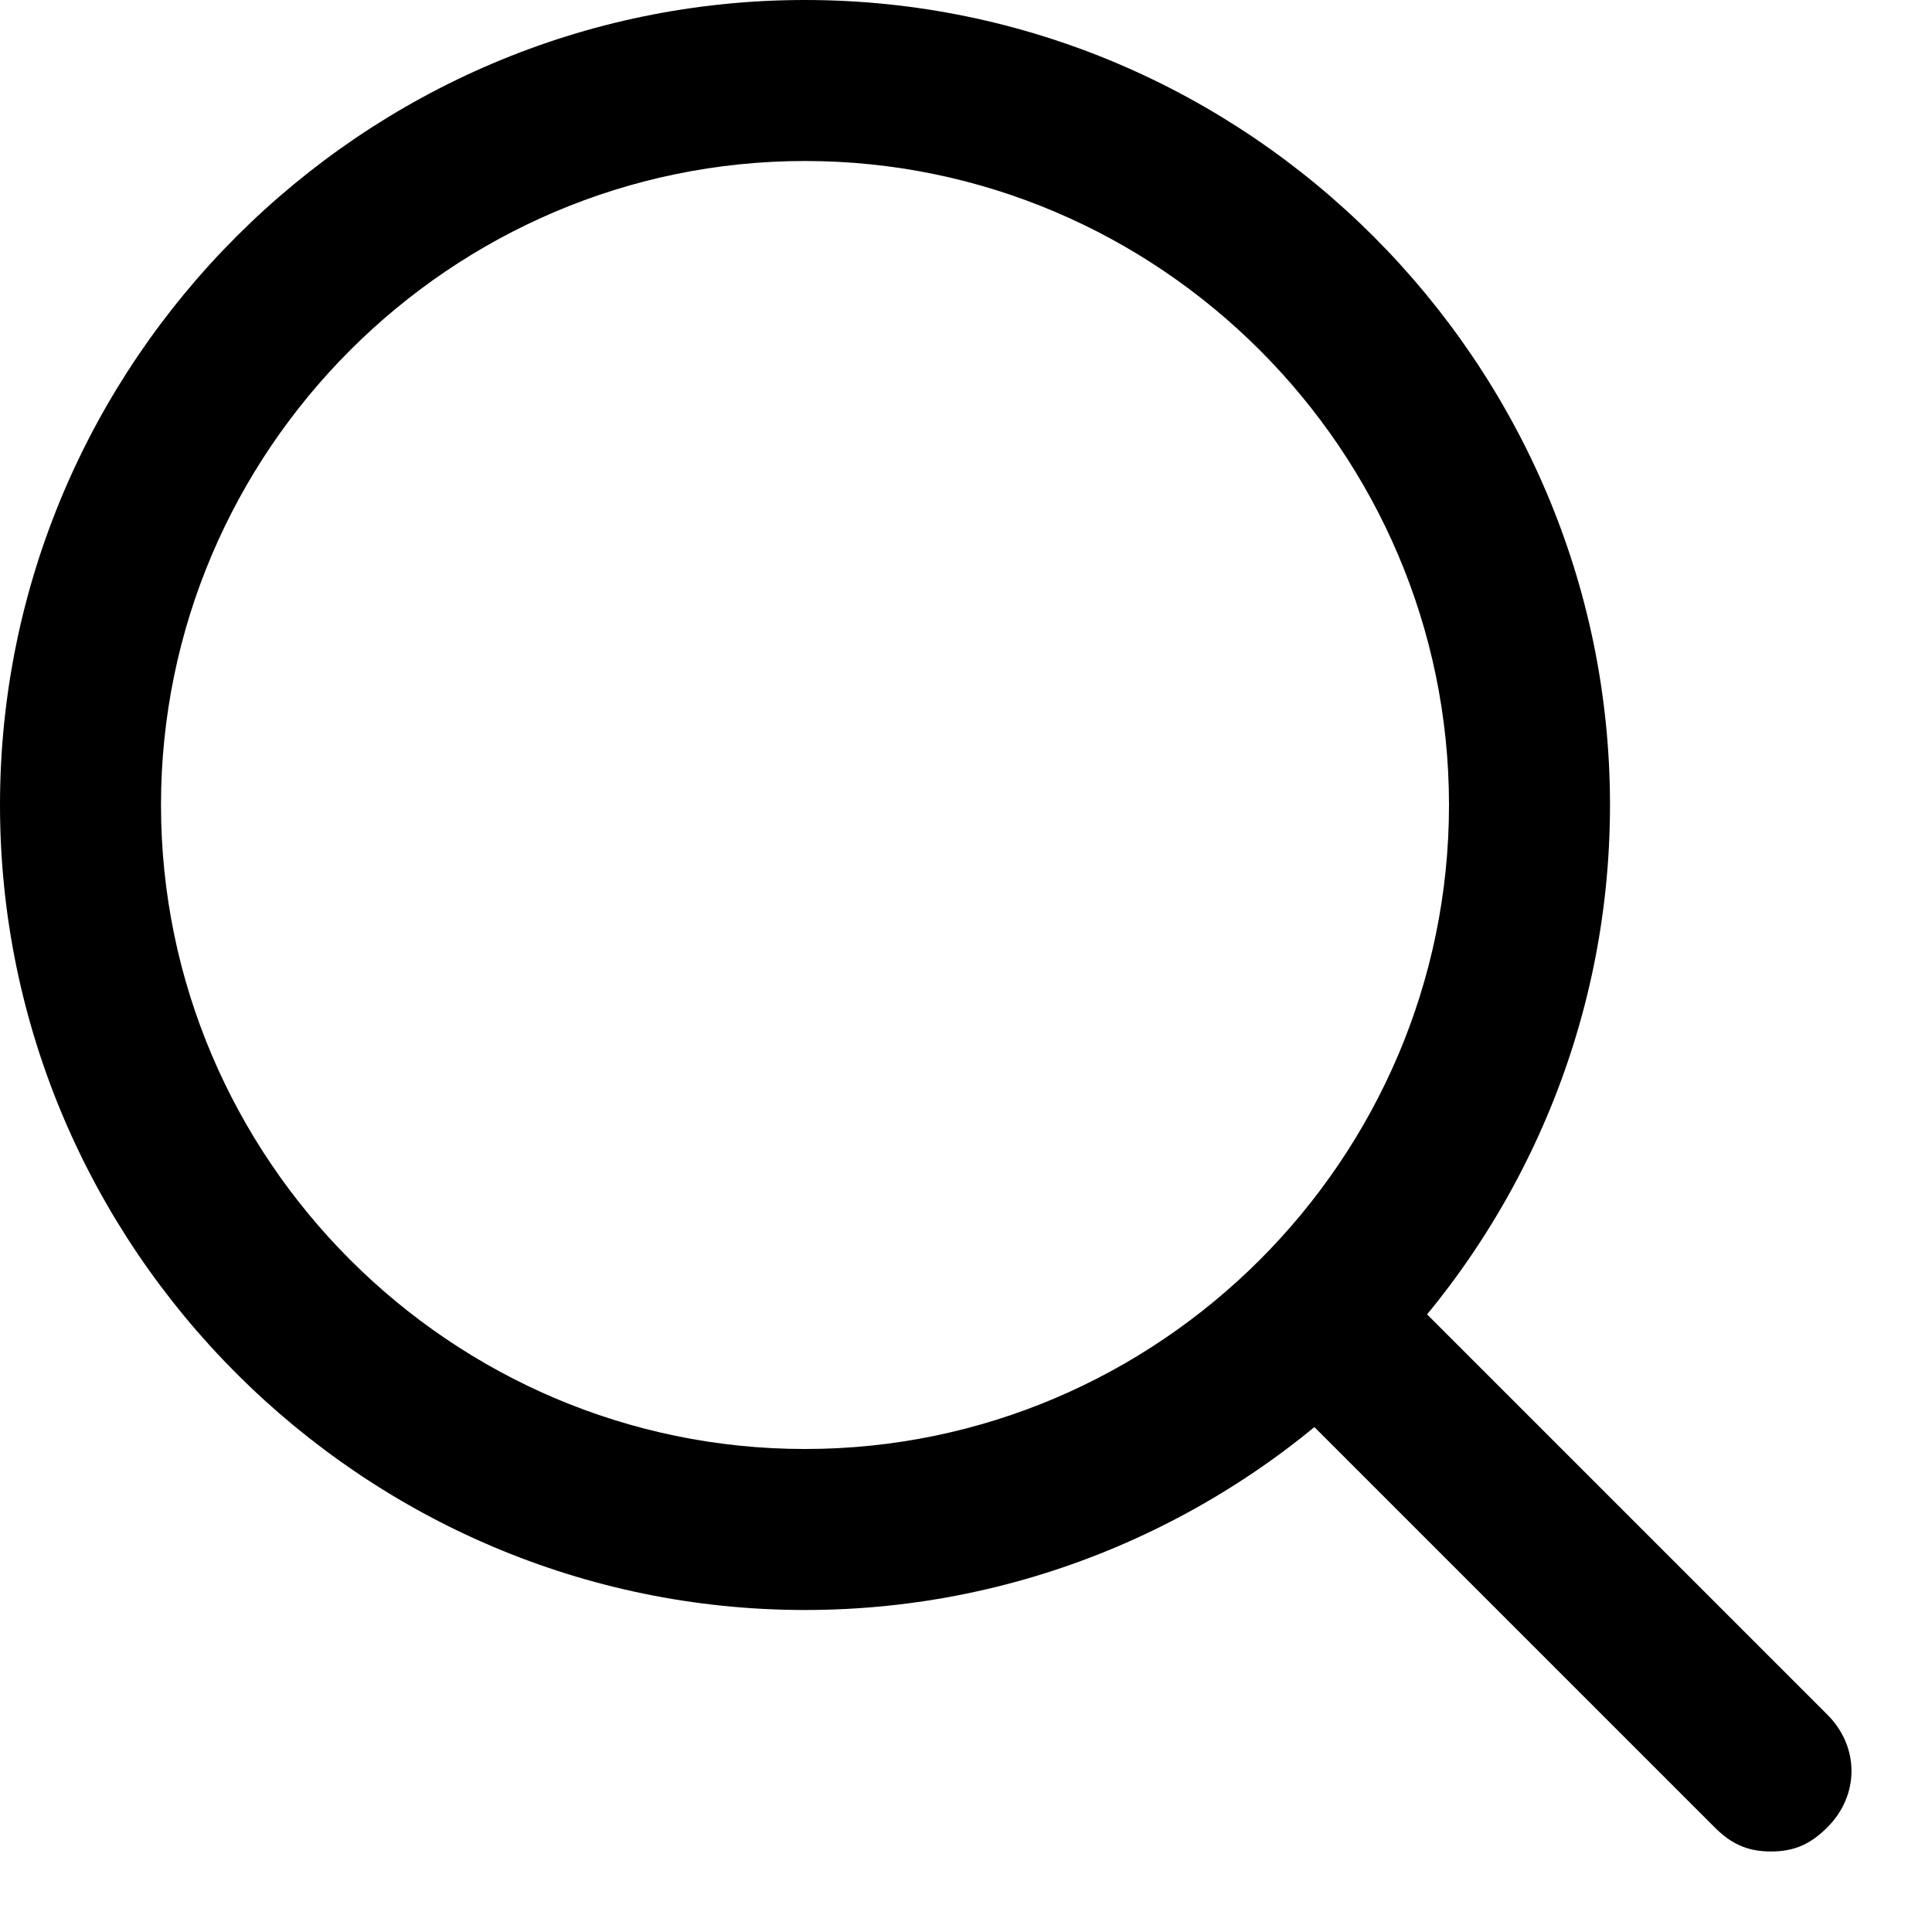
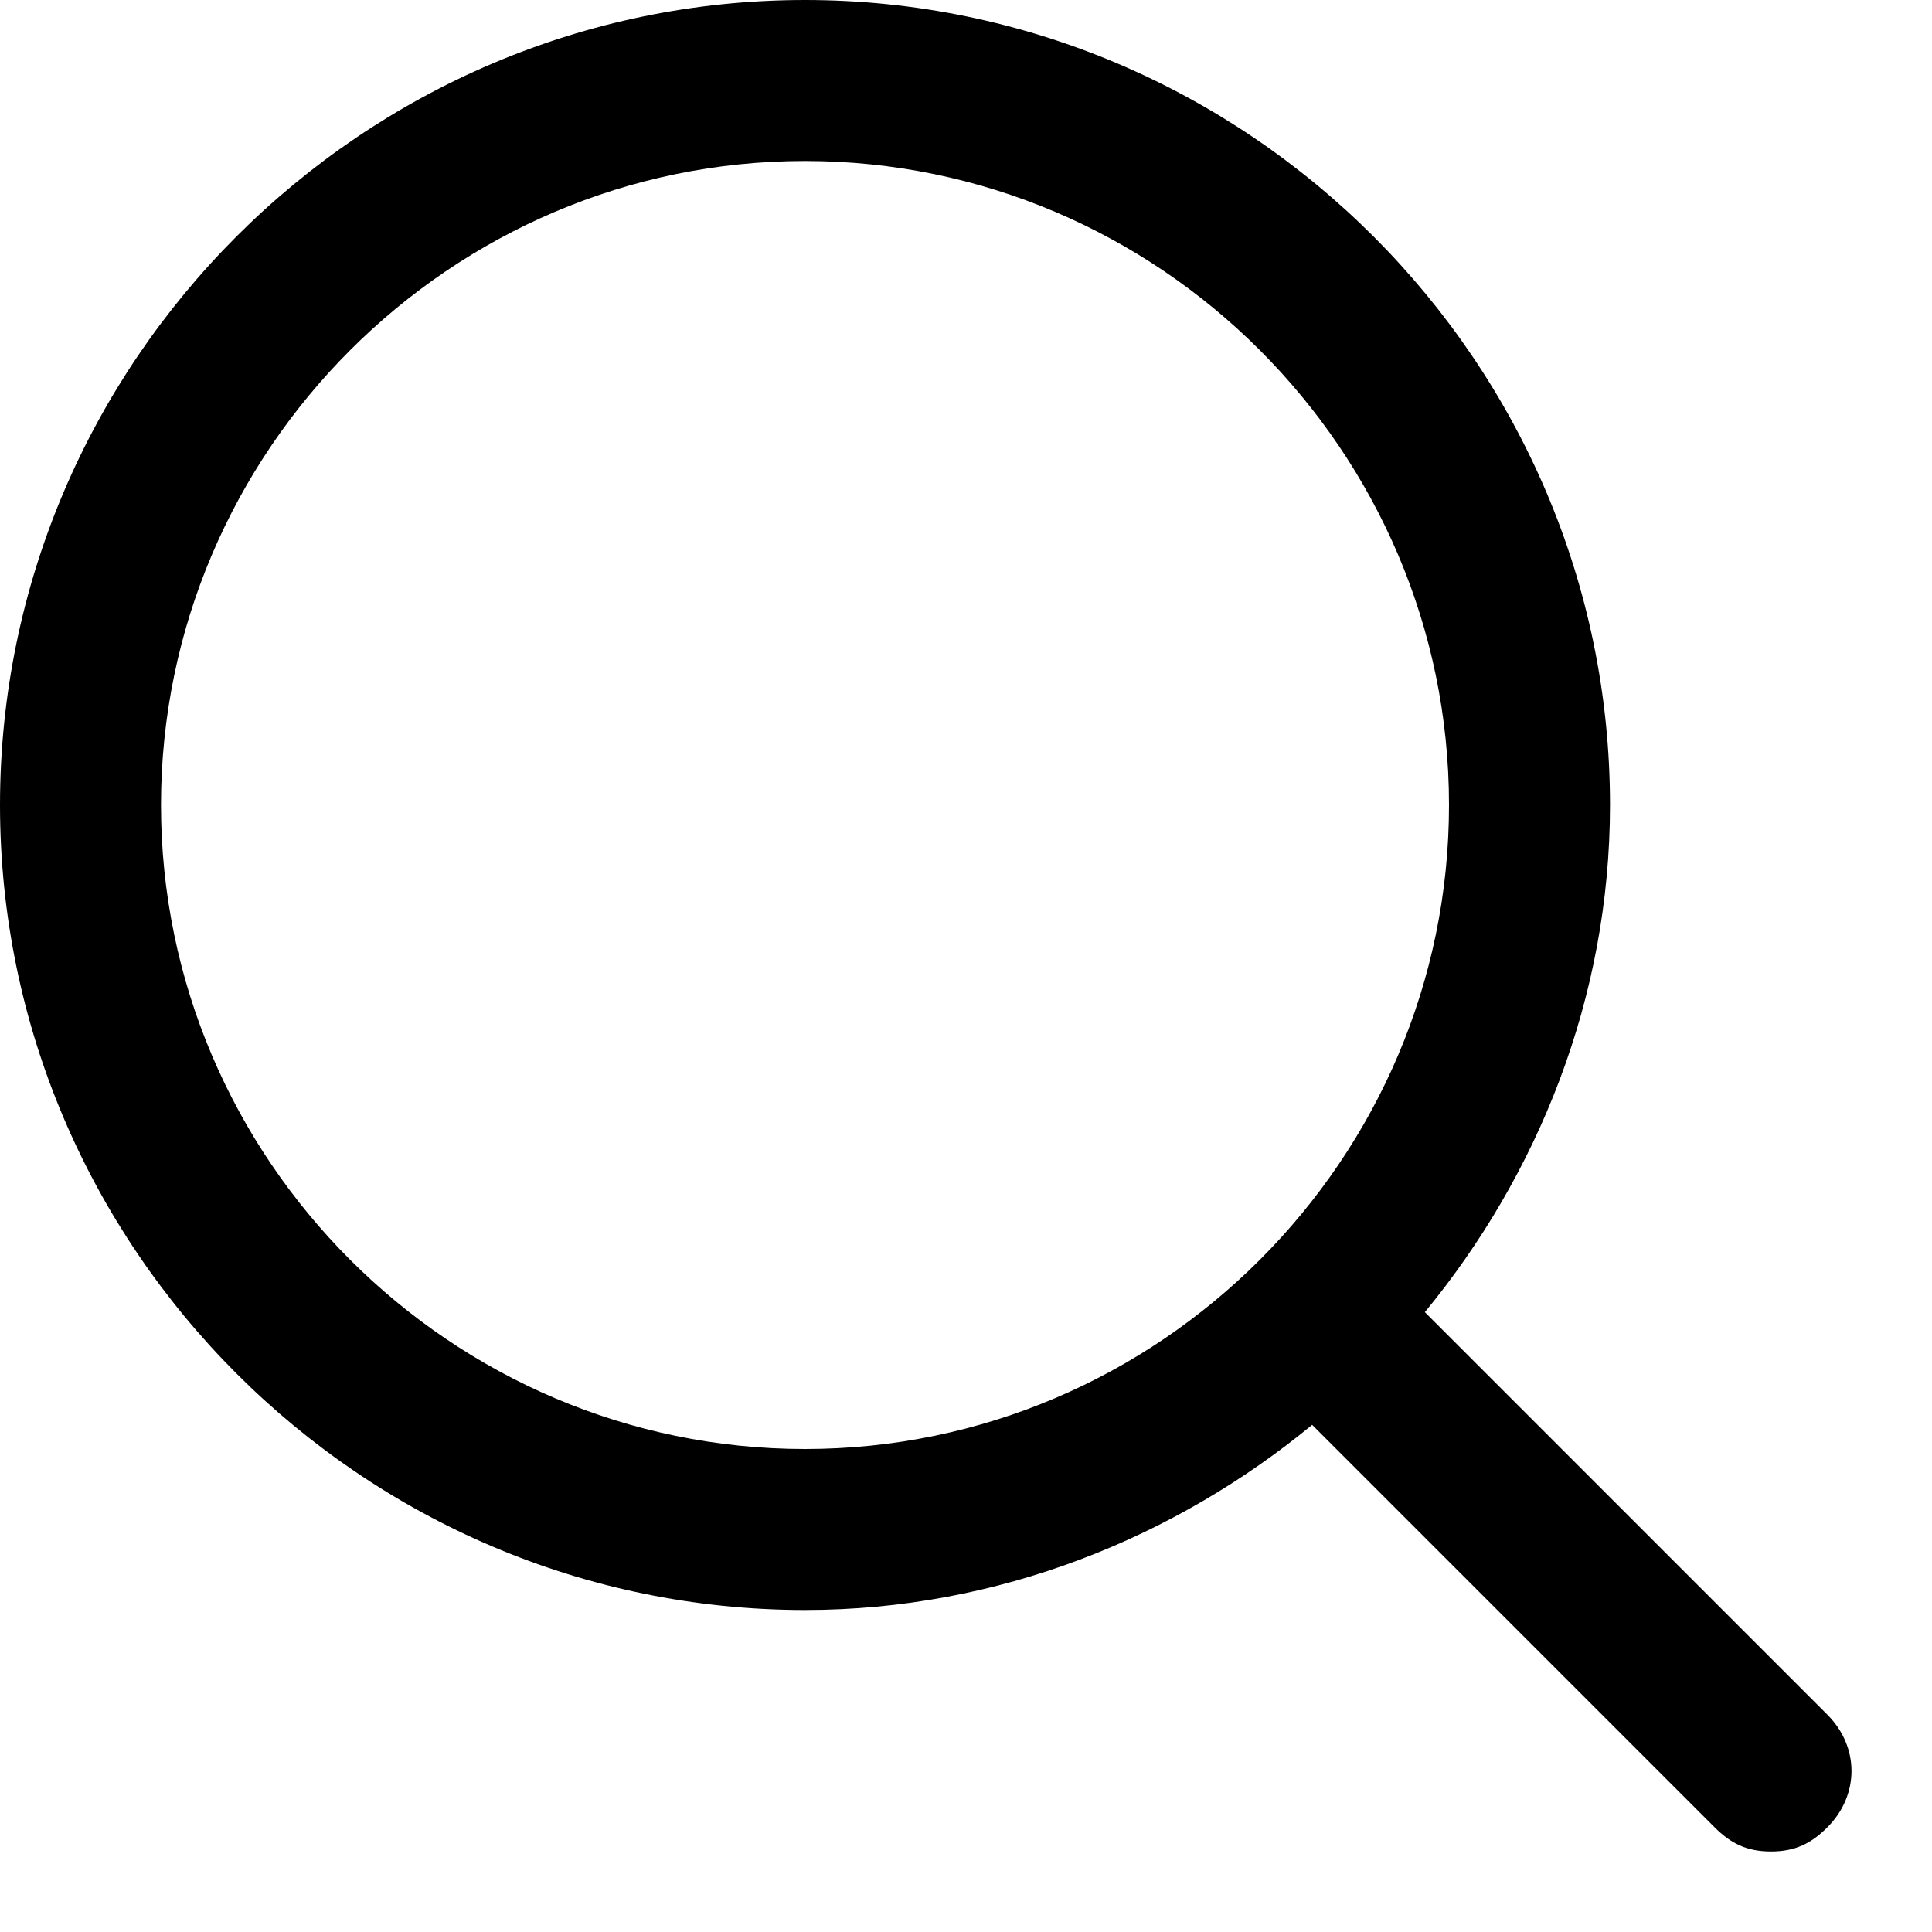
- <svg xmlns="http://www.w3.org/2000/svg" version="1.1" id="Layer_1" x="0px" y="0px" viewBox="0 0 24 24" style="enable-background:new 0 0 24 24;" xml:space="preserve">
-   <g transform="translate(0, 0)">
-     <g>
-       <path d="M22,23c-0.3,0-0.5-0.1-0.7-0.3l-5.6-5.6c-0.4-0.4-0.4-1,0-1.4s1-0.4,1.4,0l5.6,5.6c0.4,0.4,0.4,1,0,1.4    C22.5,22.9,22.3,23,22,23z" />
-     </g>
-     <g>
-       <path d="M10,20C4.5,20,0,15.5,0,10S4.5,0,10,0s10,4.5,10,10S15.5,20,10,20z M10,2c-4.4,0-8,3.6-8,8s3.6,8,8,8s8-3.6,8-8    S14.4,2,10,2z" />
-     </g>
-   </g>
+ <svg xmlns="http://www.w3.org/2000/svg" version="1.1" width="24" height="24" viewBox="0 0 24 24">
+   <path d="M22.7 21.3l-5-5c1.4-1.7 2.3-3.9 2.3-6.3 0-5.5-4.5-10-10-10s-10 4.5-10 10 4.5 10 10 10c2.4 0 4.6-0.9 6.3-2.3l5 5c0.2 0.2 0.4 0.3 0.7 0.3s0.5-0.1 0.7-0.3c0.4-0.4 0.4-1 0-1.4zM2 10c0-4.4 3.6-8 8-8s8 3.6 8 8-3.6 8-8 8-8-3.6-8-8z" />
</svg>
